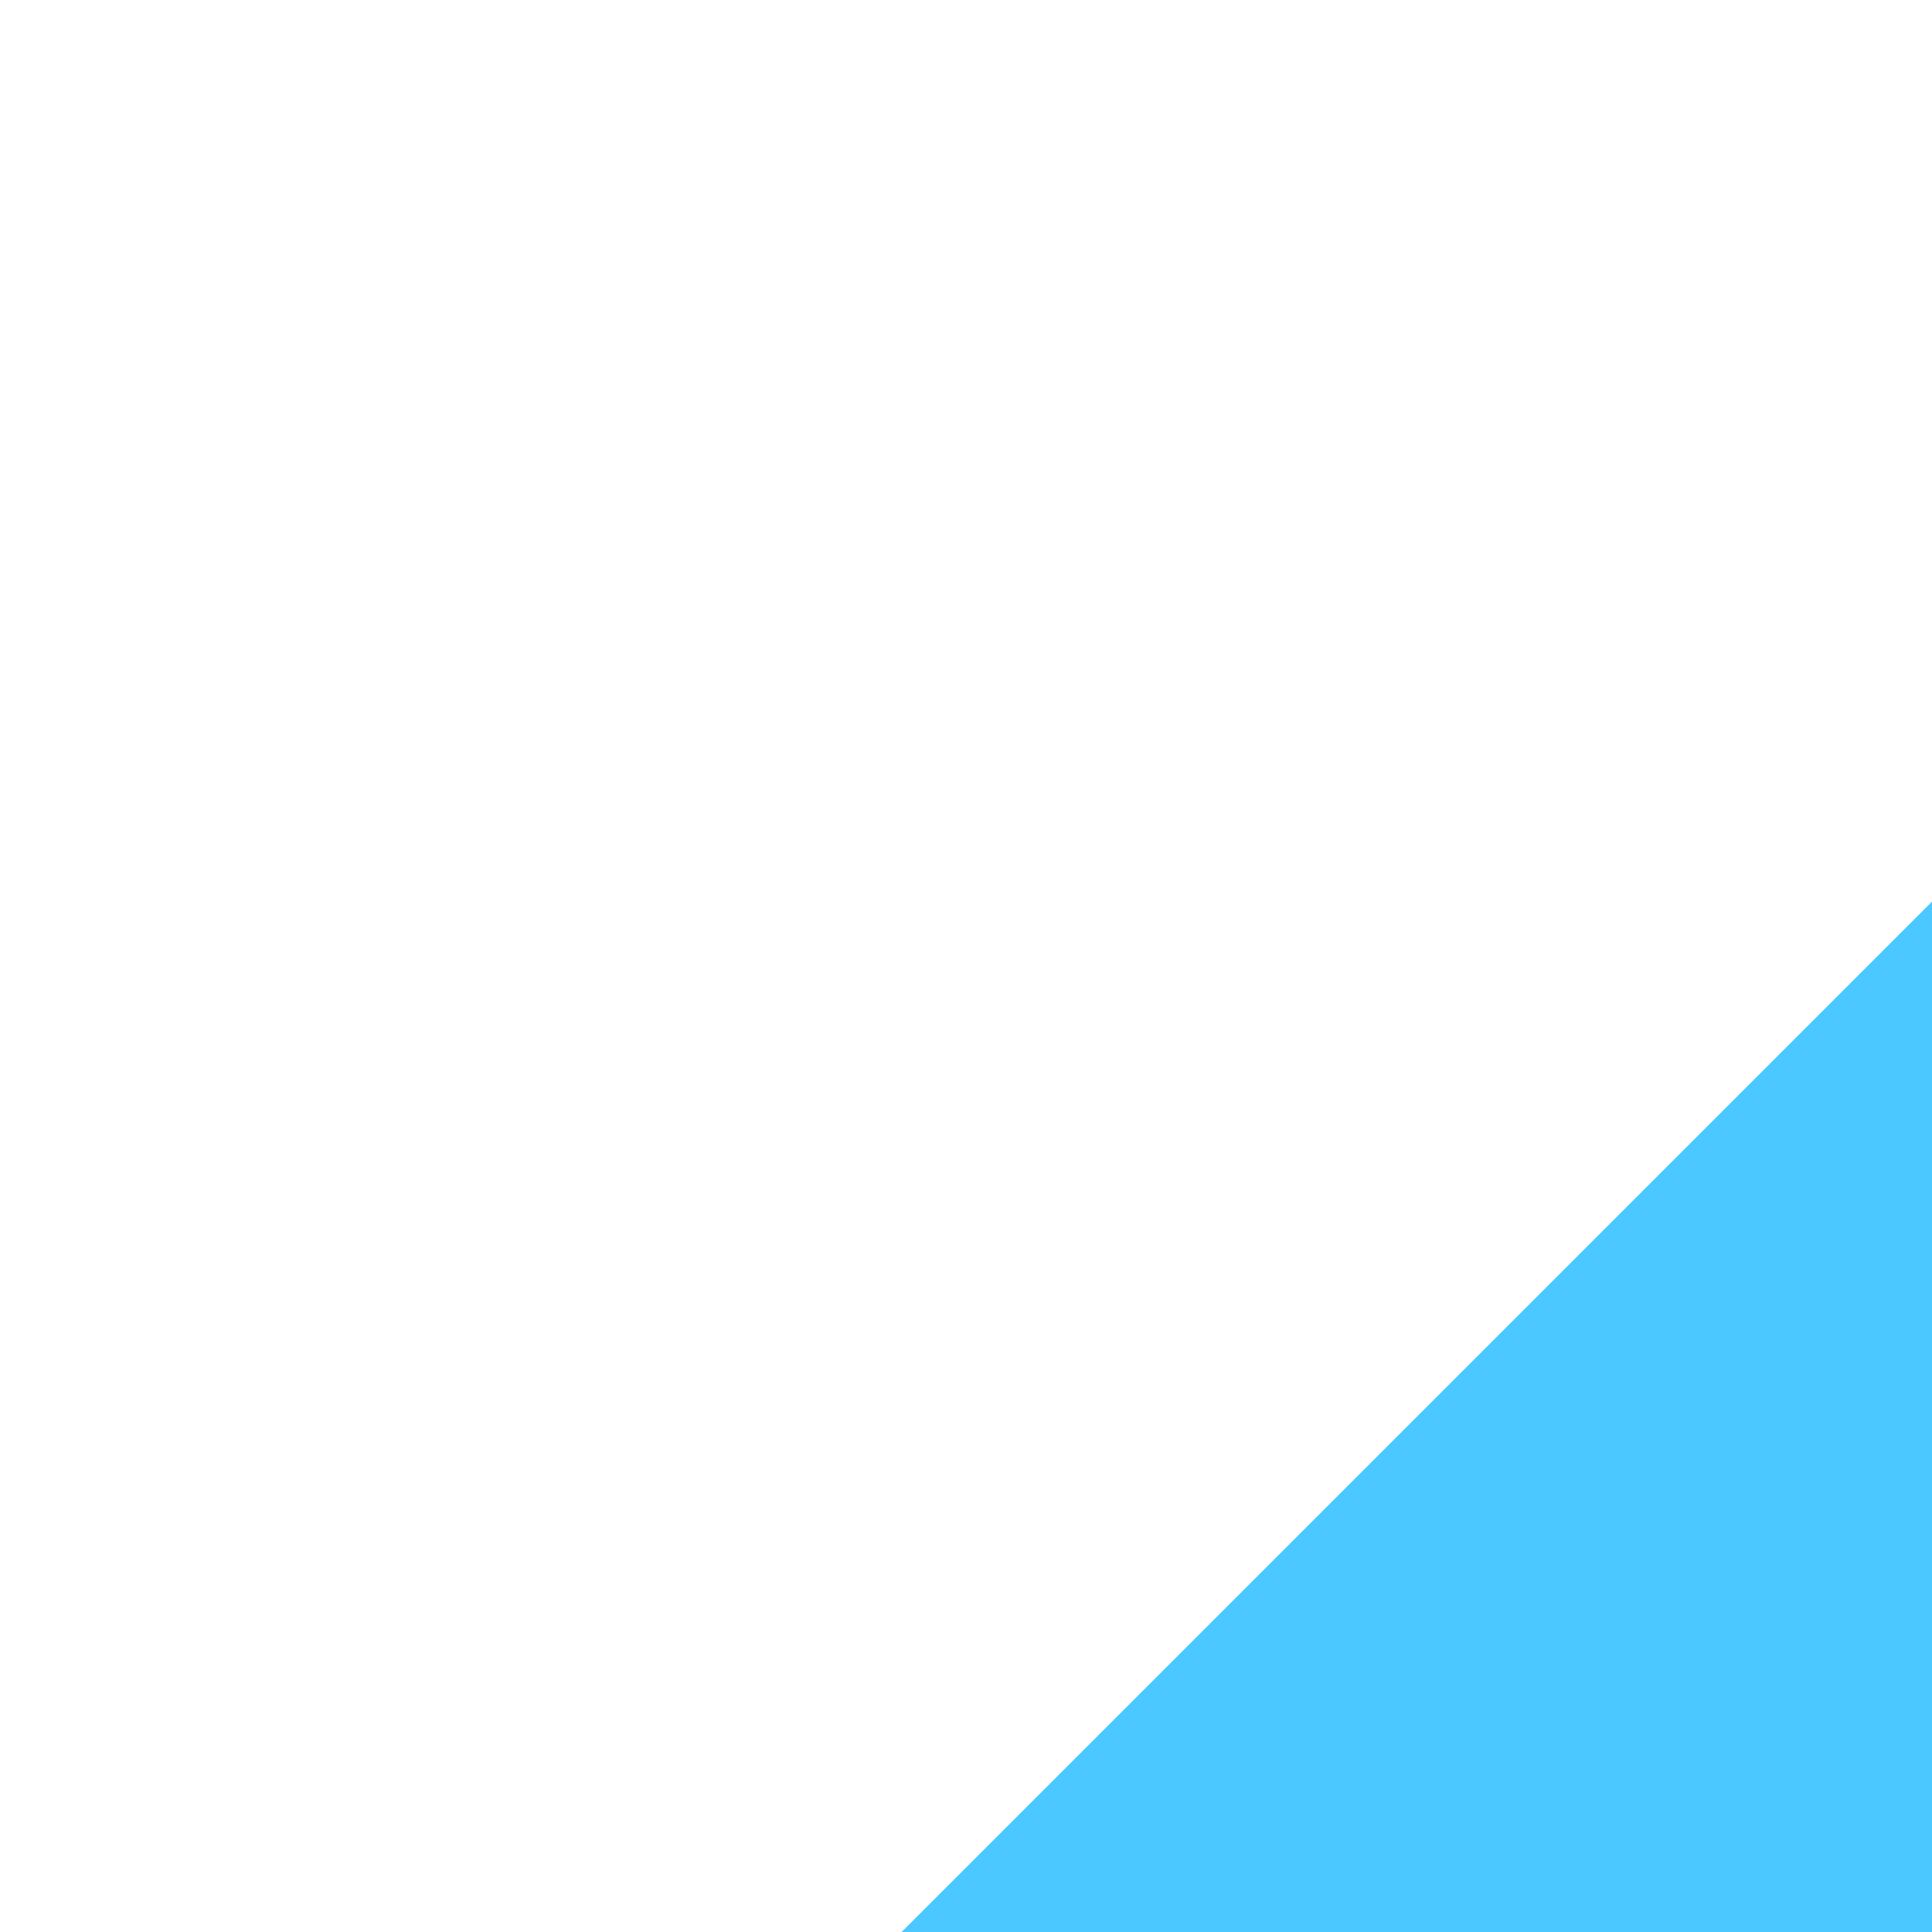
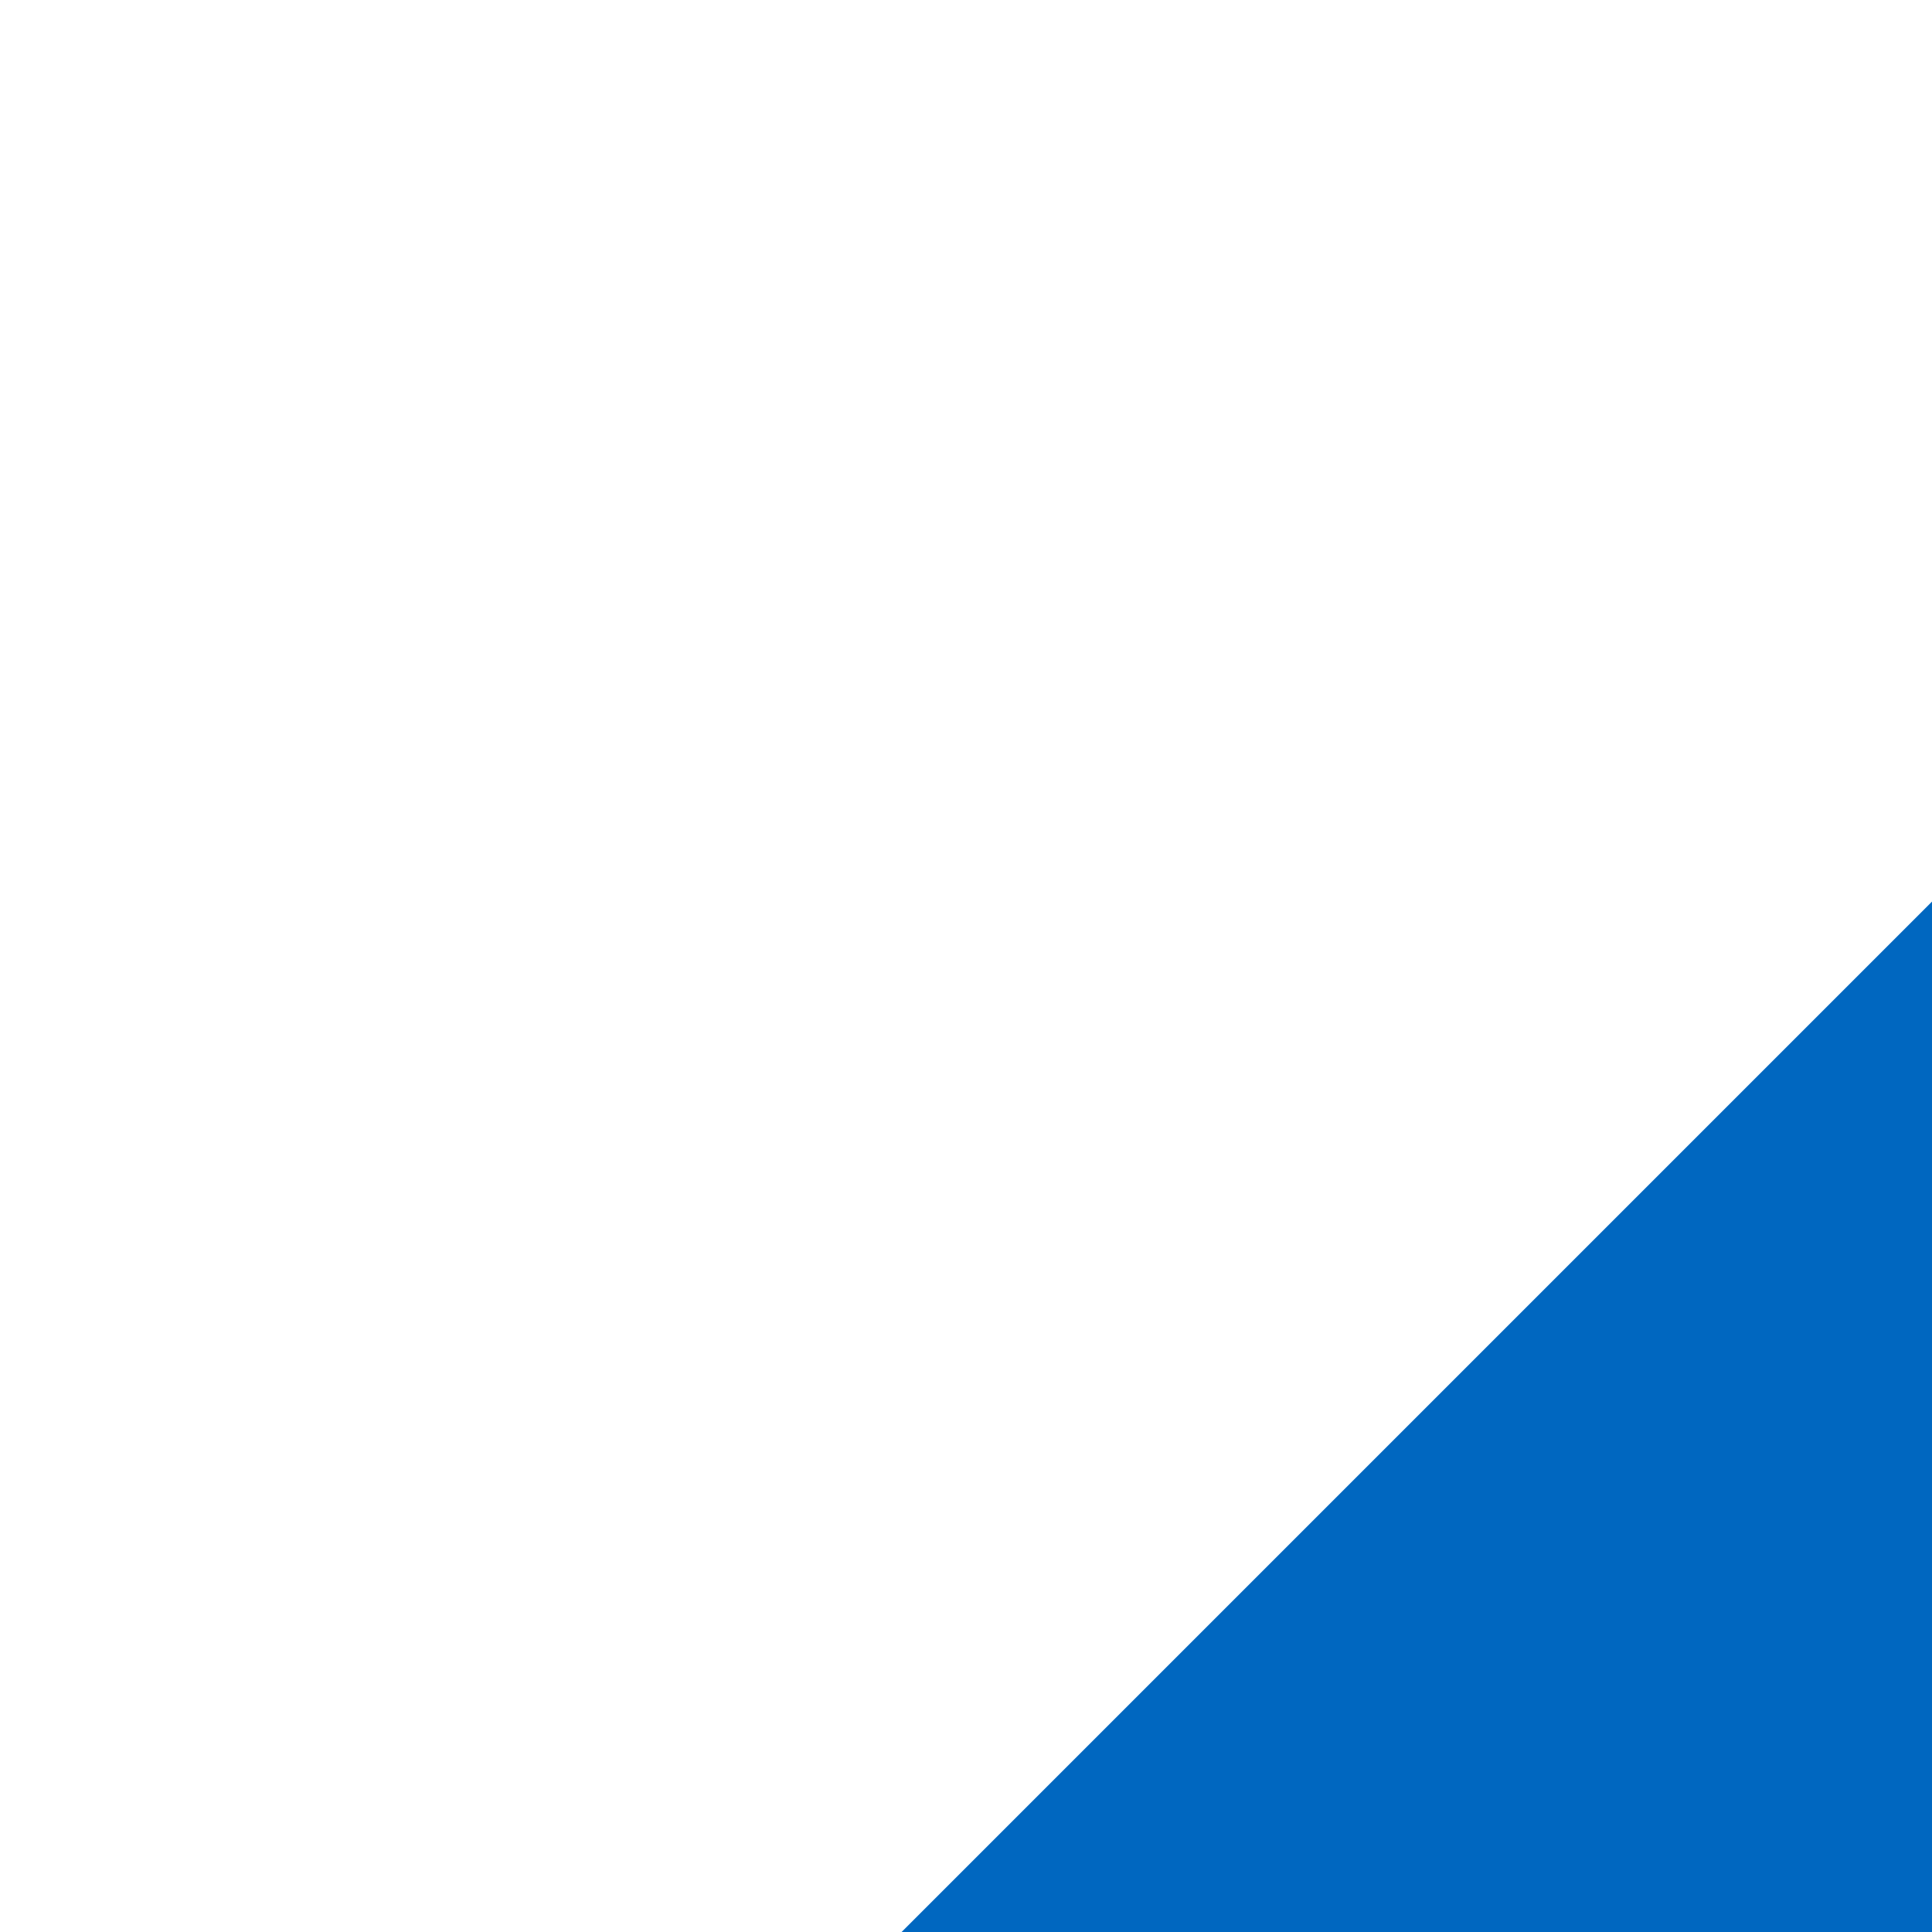
<svg xmlns="http://www.w3.org/2000/svg" width="30" height="30" version="1.1" viewBox="0 0 30 30" id="svg8">
  <defs id="defs3">
    <style id="current-color-scheme" type="text/css">.ColorScheme-Text {
        color:#31363b;
        stop-color:#31363b;
      }
      .ColorScheme-Background {
        color:#eff0f1;
        stop-color:#eff0f1;
      }
      .ColorScheme-Highlight {
        color:#3daee9;
        stop-color:#3daee9;
      }
      .ColorScheme-ViewText {
        color:#31363b;
        stop-color:#31363b;
      }
      .ColorScheme-ViewBackground {
        color:#fcfcfc;
        stop-color:#fcfcfc;
      }
      .ColorScheme-ViewHover {
        color:#93cee9;
        stop-color:#93cee9;
      }
      .ColorScheme-ViewFocus{
        color:#3daee9;
        stop-color:#3daee9;
      }
      .ColorScheme-ButtonText {
        color:#31363b;
        stop-color:#31363b;
      }
      .ColorScheme-ButtonBackground {
        color:#eff0f1;
        stop-color:#eff0f1;
      }
      .ColorScheme-ButtonHover {
        color:#93cee9;
        stop-color:#93cee9;
      }
      .ColorScheme-ButtonFocus{
        color:#3daee9;
        stop-color:#3daee9;
      }</style>
  </defs>
-   <path style="color:#3daee9;fill:#4bc8ff;fill-opacity:1" d="M 30,14 14,30 h 16 z" class="ColorScheme-Highlight" id="event" />
+   <path style="color:#3daee9;fill:#0067C0;fill-opacity:1" d="M 30,14 14,30 h 16 z" class="ColorScheme-Highlight" id="event" />
</svg>
